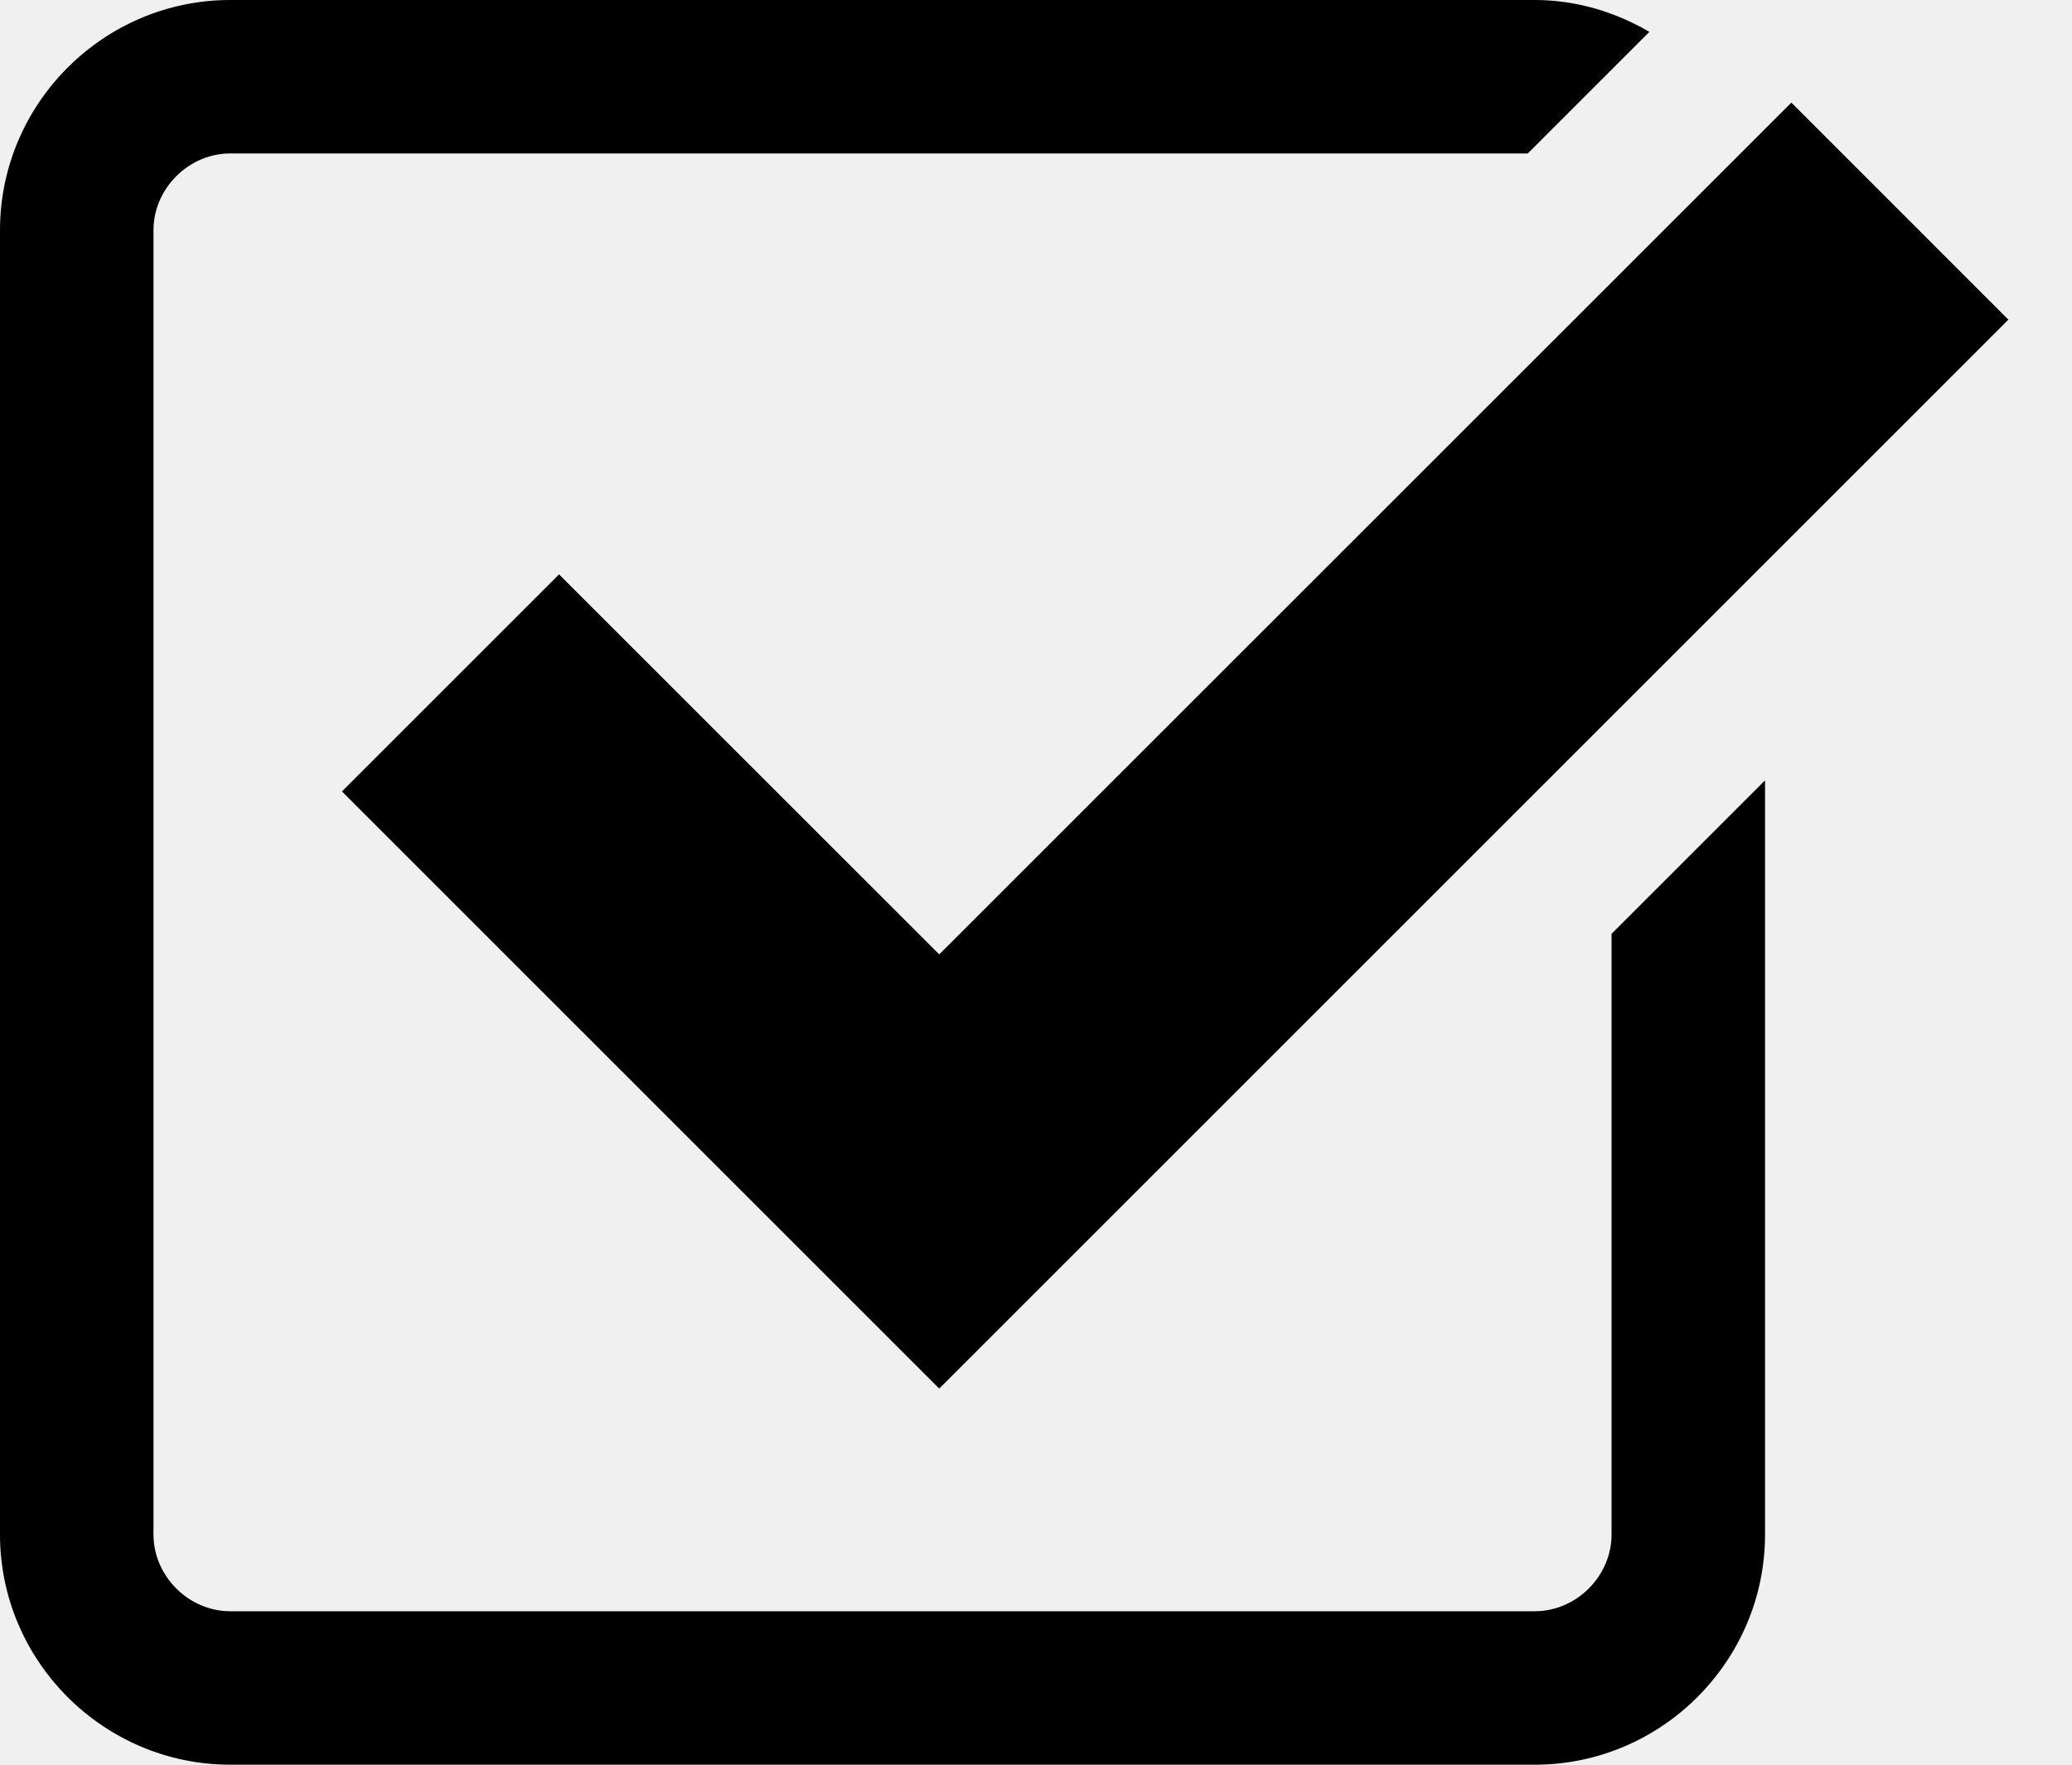
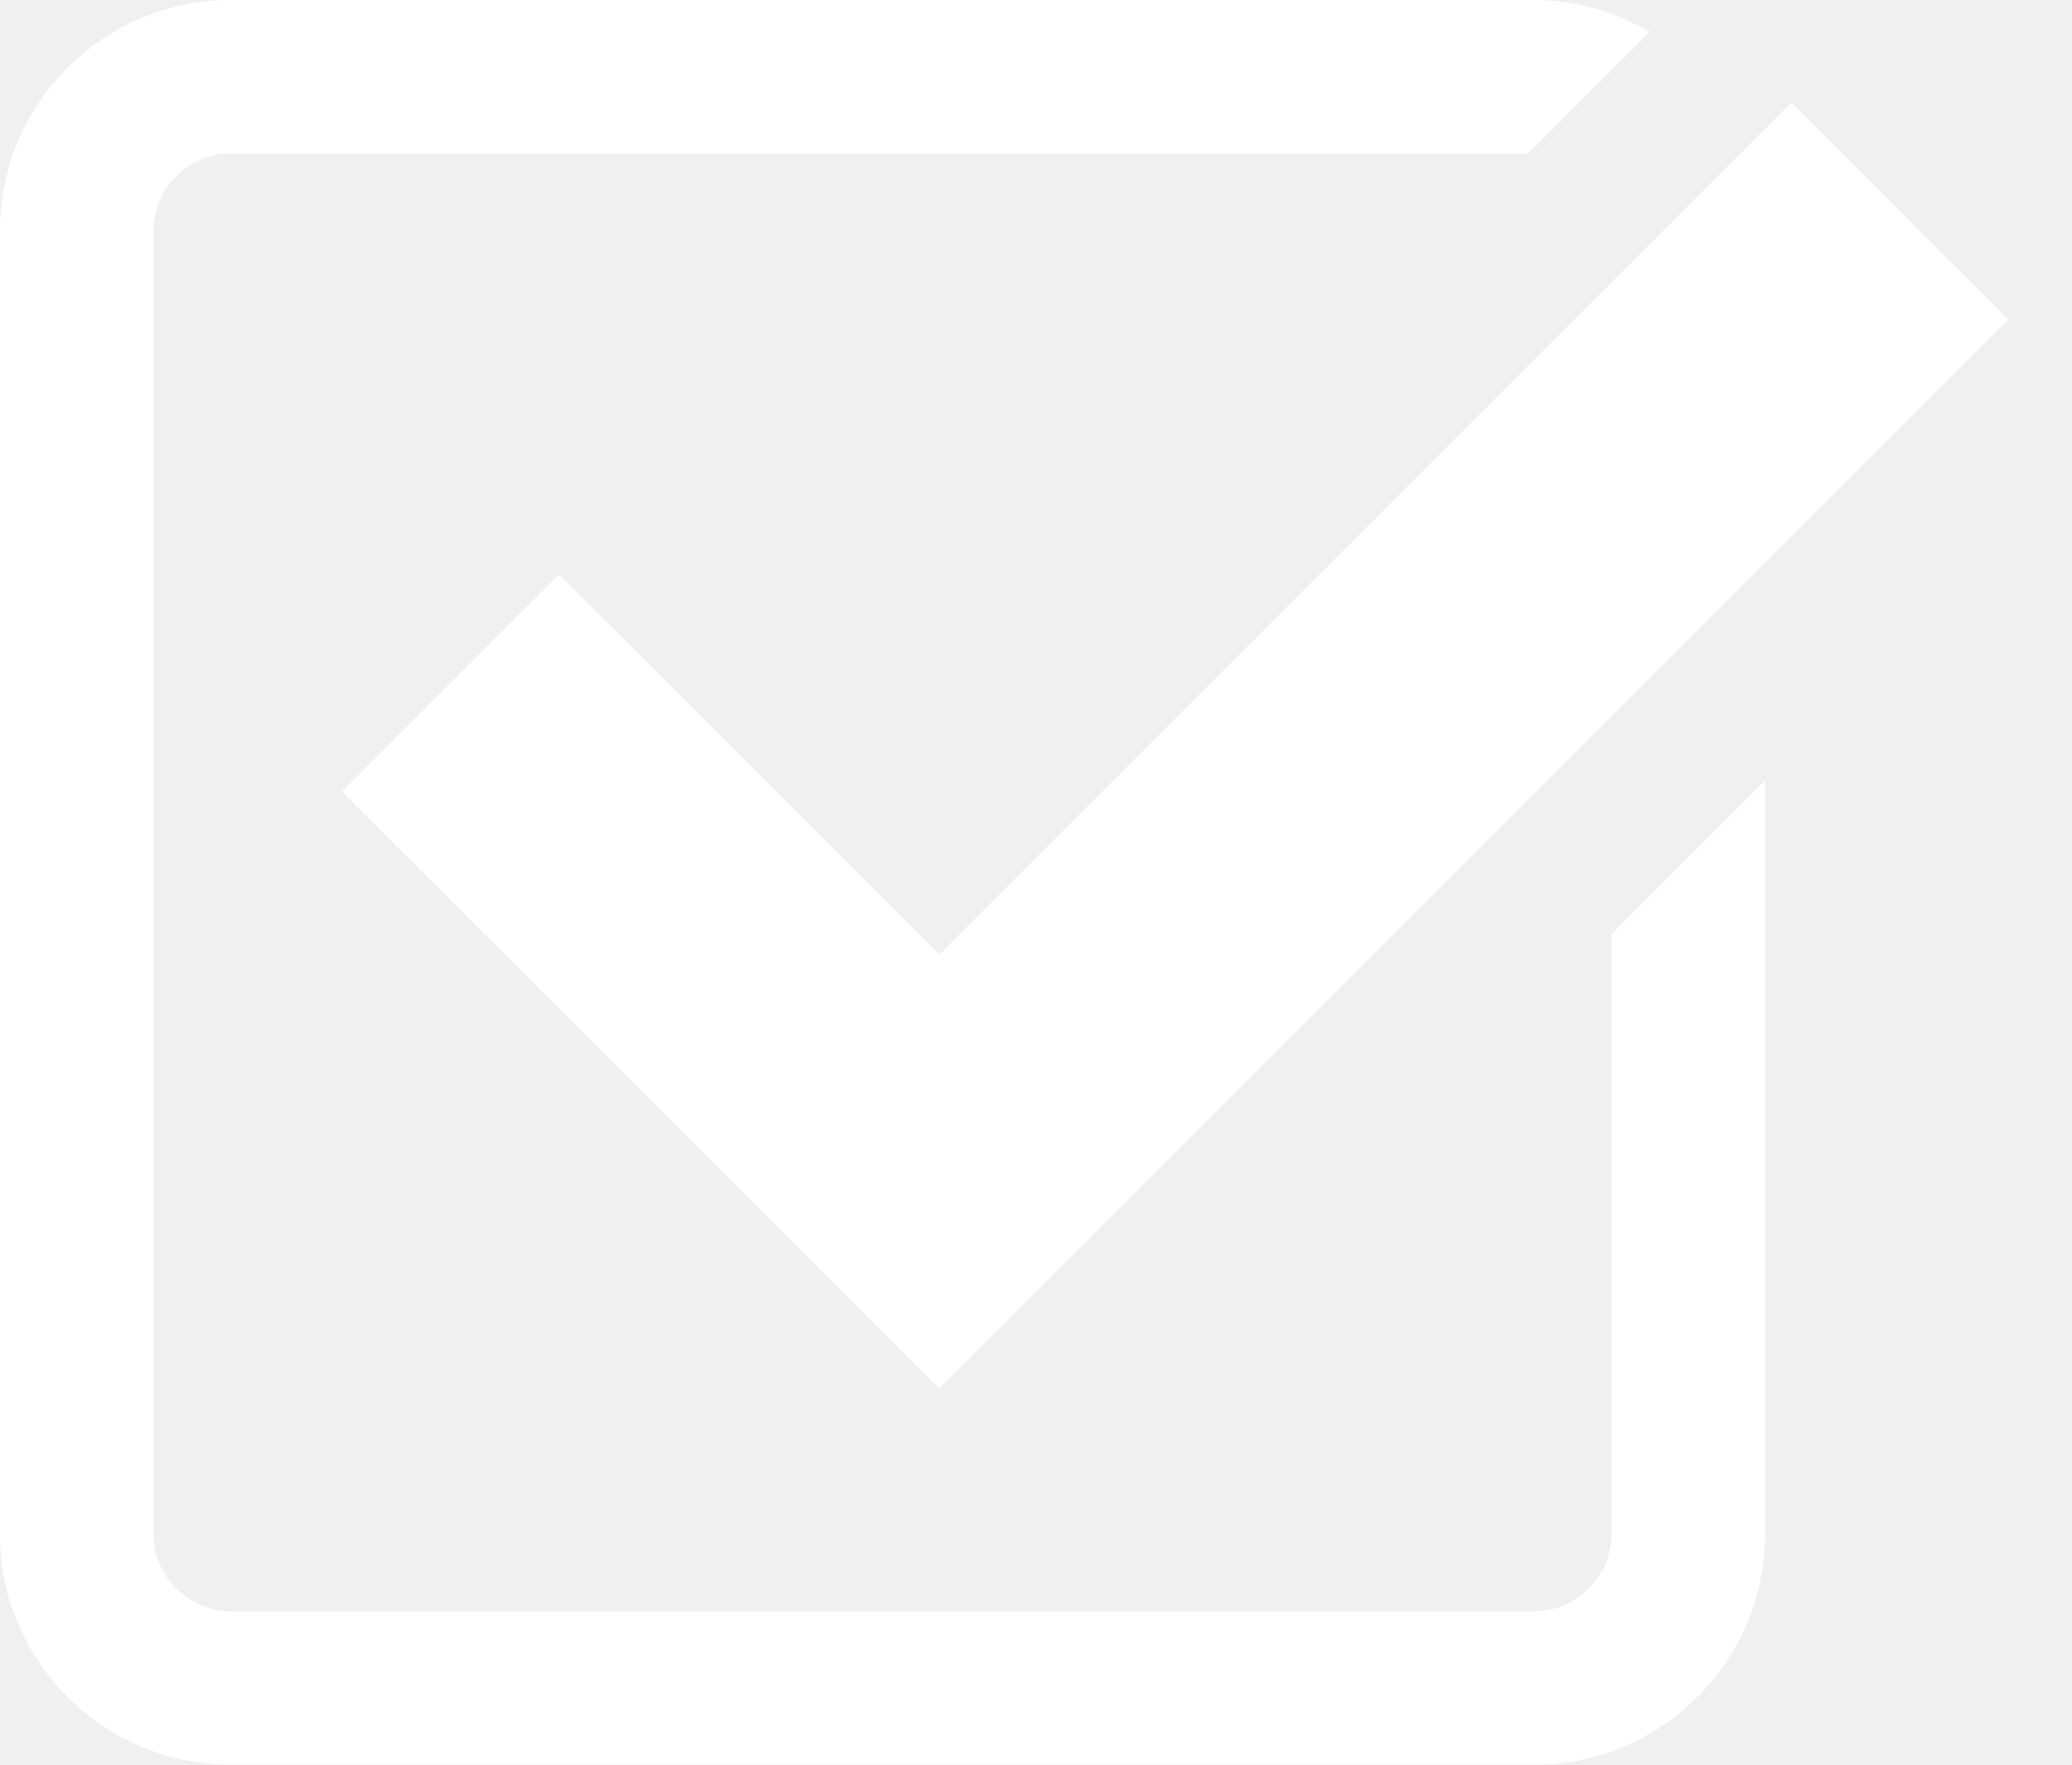
- <svg xmlns="http://www.w3.org/2000/svg" version="1.1" x="0px" y="0px" width="27px" height="23px" viewBox="0 0 27 23" enable-background="new 0 0 27 23" xml:space="preserve">
-   <g id="Layer_1">
- </g>
-   <g id="Layer_2">
-     <g>
-       <polygon points="7.285,7.486 4.456,10.315 12.239,18.098 26.171,4.166 23.343,1.337 12.239,12.439   " />
-       <path d="M21,20c0,0.542-0.458,1-1,1H3c-0.542,0-1-0.458-1-1V3c0-0.542,0.458-1,1-1h16.908l1.585-1.585C21.051,0.158,20.545,0,20,0    H3C1.35,0,0,1.35,0,3v17c0,1.65,1.35,3,3,3h17c1.65,0,3-1.35,3-3v-9.829l-2,2V20z" />
-     </g>
-   </g>
+ <svg xmlns="http://www.w3.org/2000/svg" width="27" height="23" viewBox="0 0 27 23" fill="#fff">
+   <path d="M7.285 7.486l-2.83 2.83 7.784 7.782L26.17 4.166l-2.827-2.83L12.24 12.44" />
+   <path d="M21 20c0 .542-.458 1-1 1H3c-.542 0-1-.458-1-1V3c0-.542.458-1 1-1h16.908L21.493.415C21.05.158 20.545 0 20 0H3C1.35 0 0 1.35 0 3v17c0 1.65 1.35 3 3 3h17c1.65 0 3-1.35 3-3v-9.83l-2 2V20z" />
</svg>
